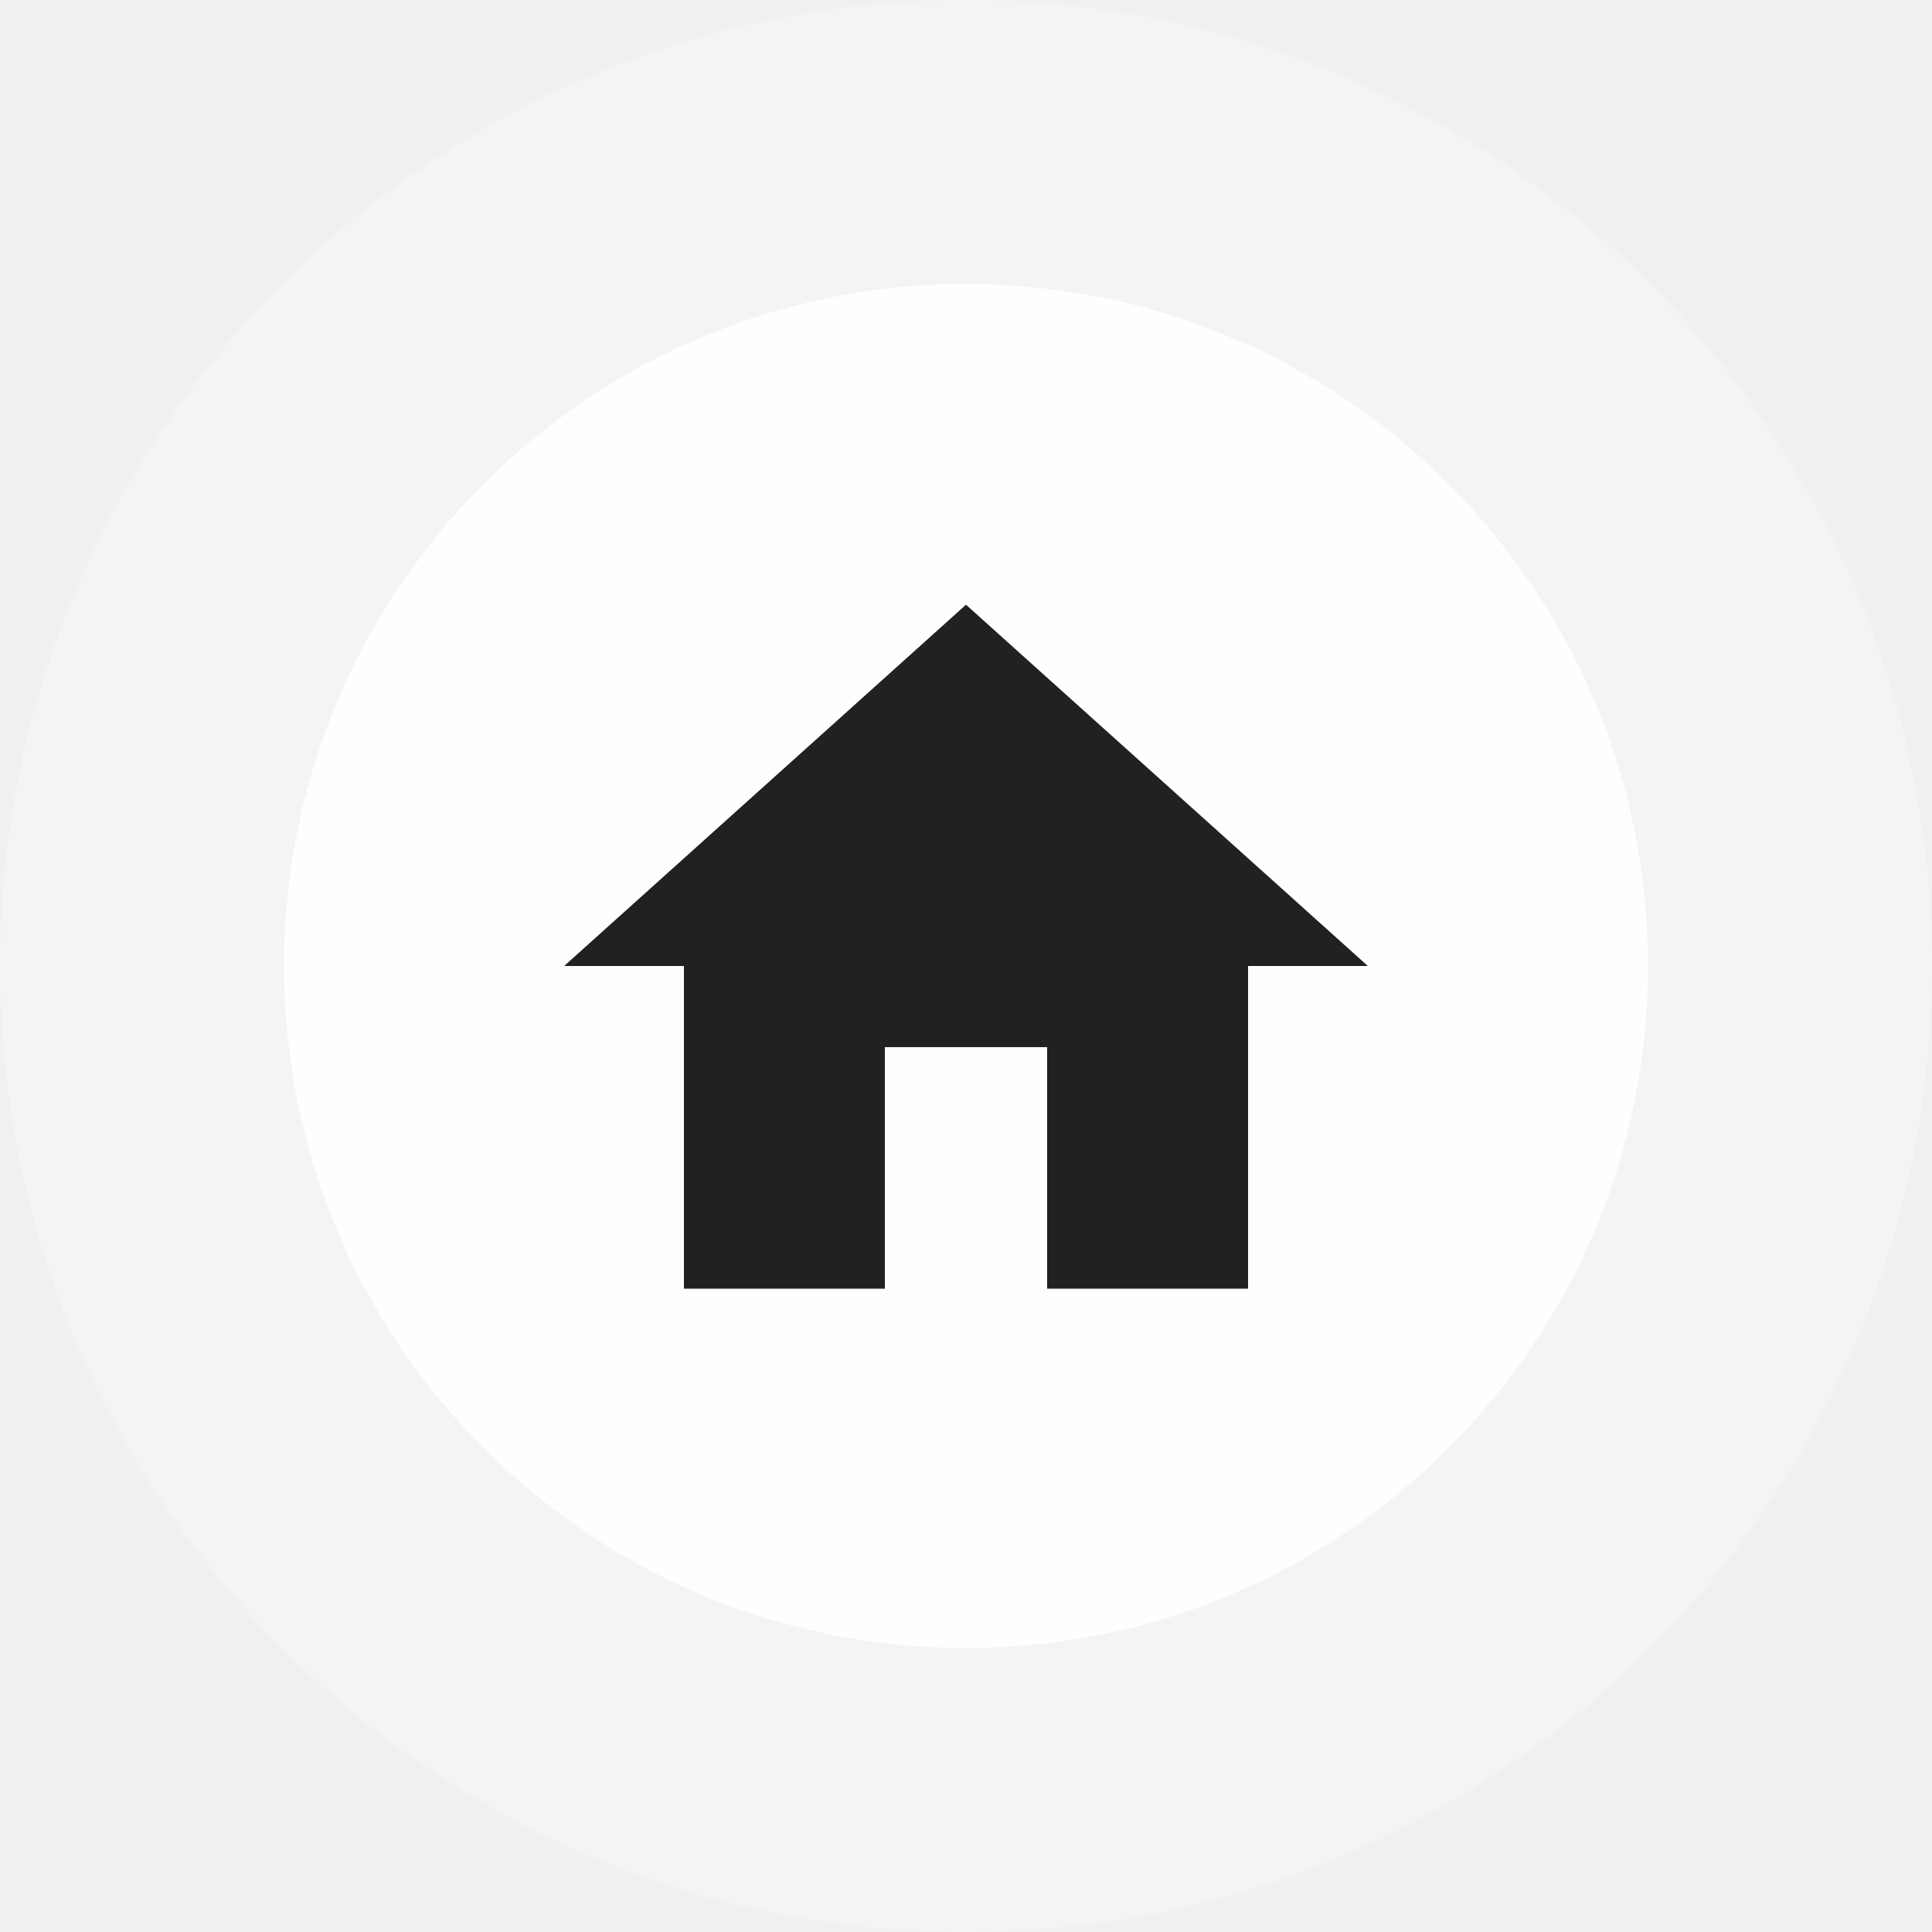
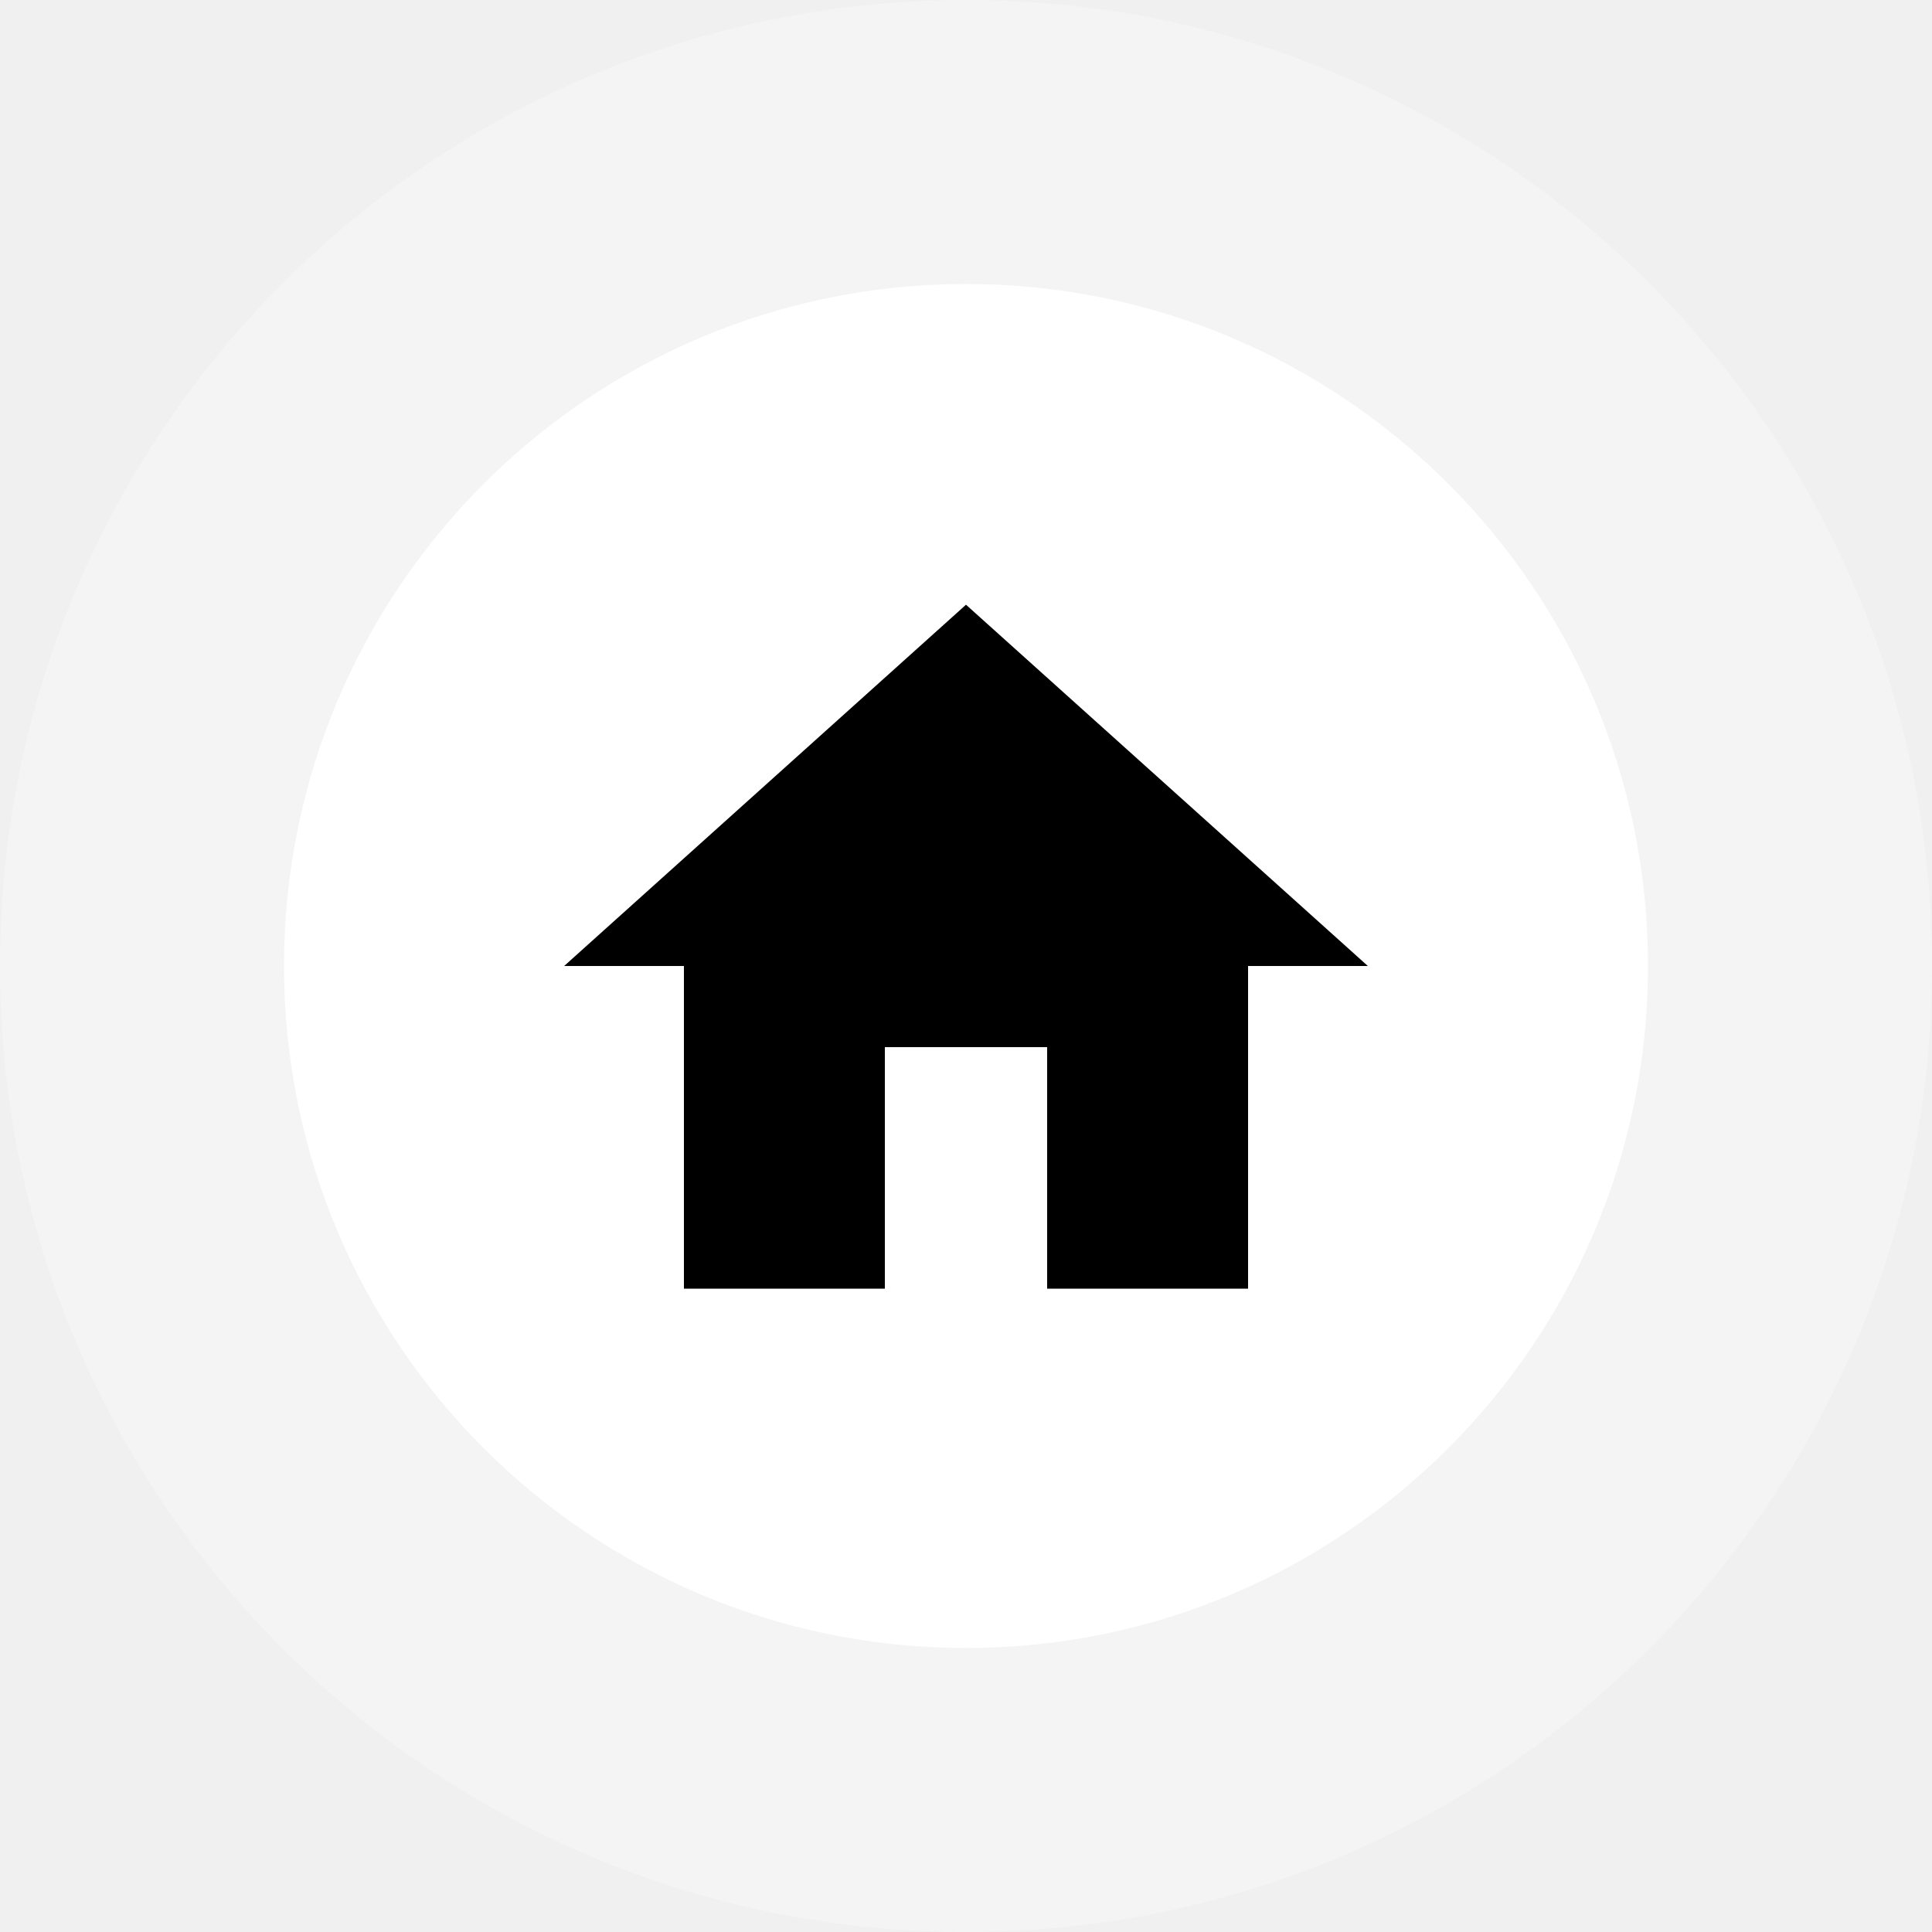
<svg xmlns="http://www.w3.org/2000/svg" version="1.1" width="1000px" height="1000px">
-   <circle id="base" cx="500px" cy="500px" r="500px" fill="#FFFFFF" opacity="0.26" />
-   <circle id="item" cx="500px" cy="500px" r="353px" fill="#FFFFFF" opacity="0.87" />
-   <polygon id="icon" points="208,417 208,292 292,292 292,417 396,417 396,250 458,250 250,63 42,250 104,250 104,417" transform="translate(250,250)" fill="#000000" opacity="0.87" />
+   <circle id="base" cx="500px" cy="500px" r="500px" fill="#FFFFFF" opacity="0.25" />
+   <circle id="item" cx="500px" cy="500px" r="353px" fill="#FFFFFF" opacity="1.0" />
+   <polygon id="icon" points="208,417 208,292 292,292 292,417 396,417 396,250 458,250 250,63 42,250 104,250 104,417" transform="translate(250,250)" fill="#000000" opacity="1.0" />
</svg>
